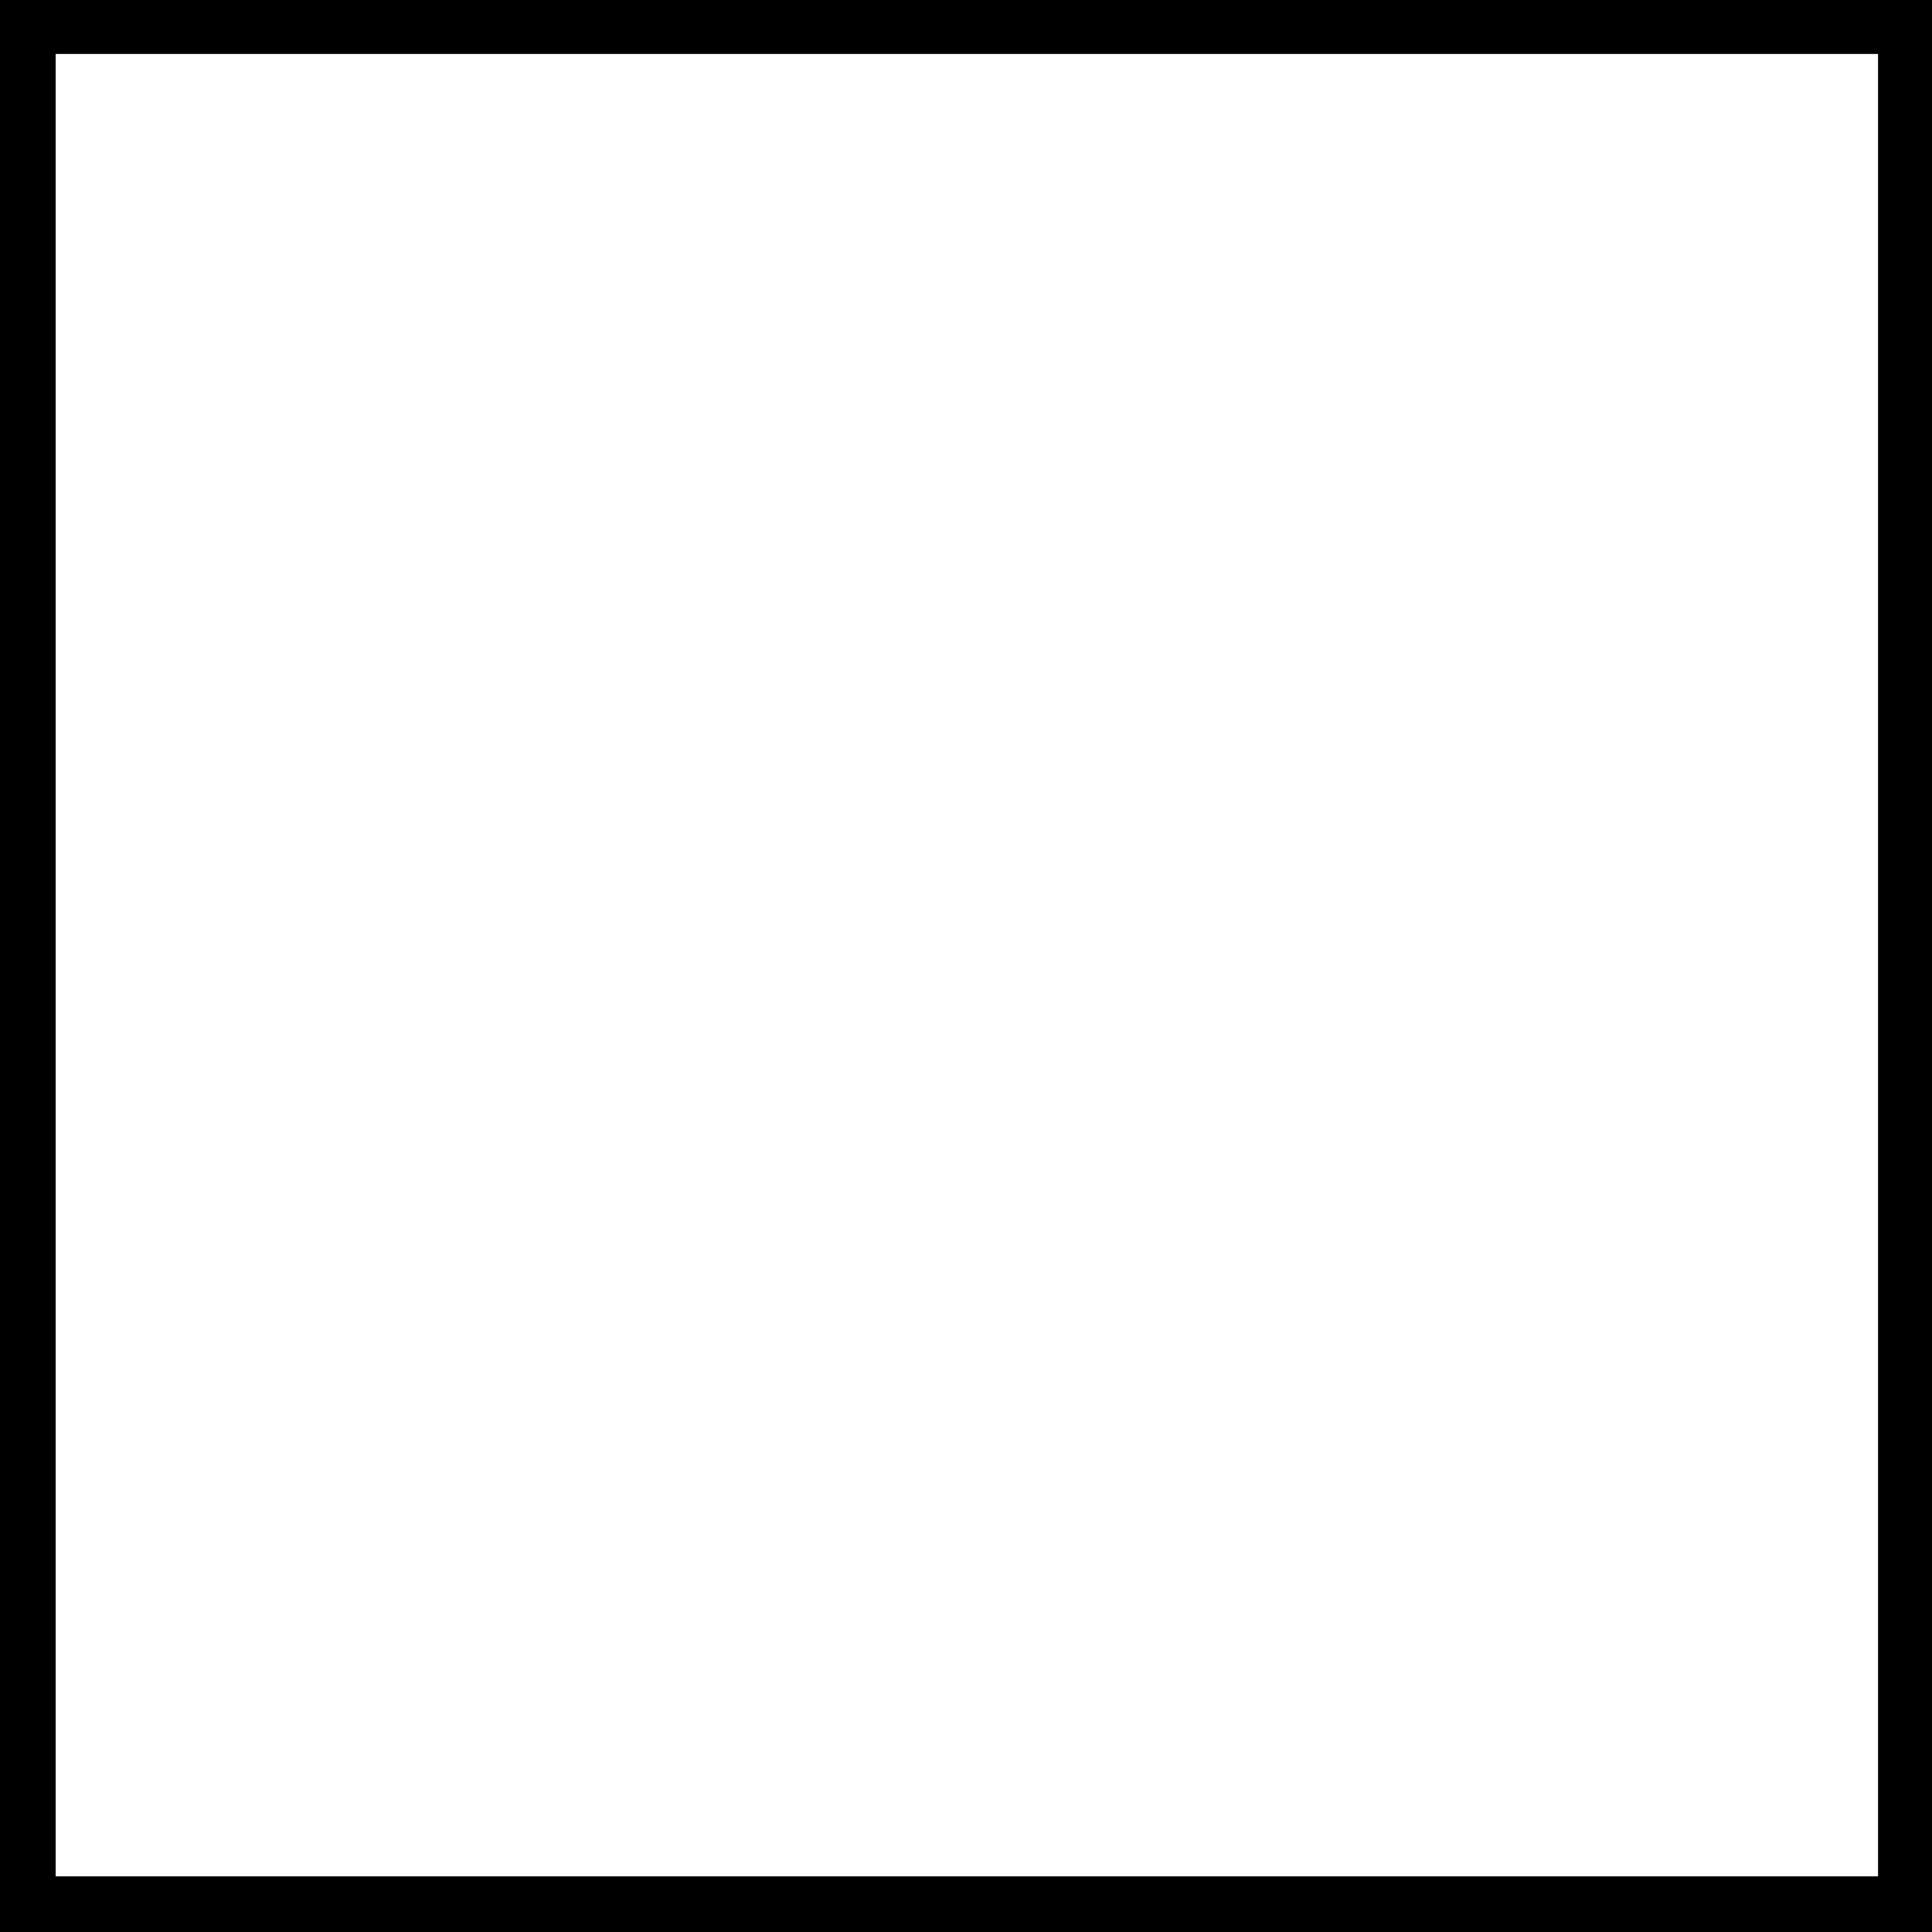
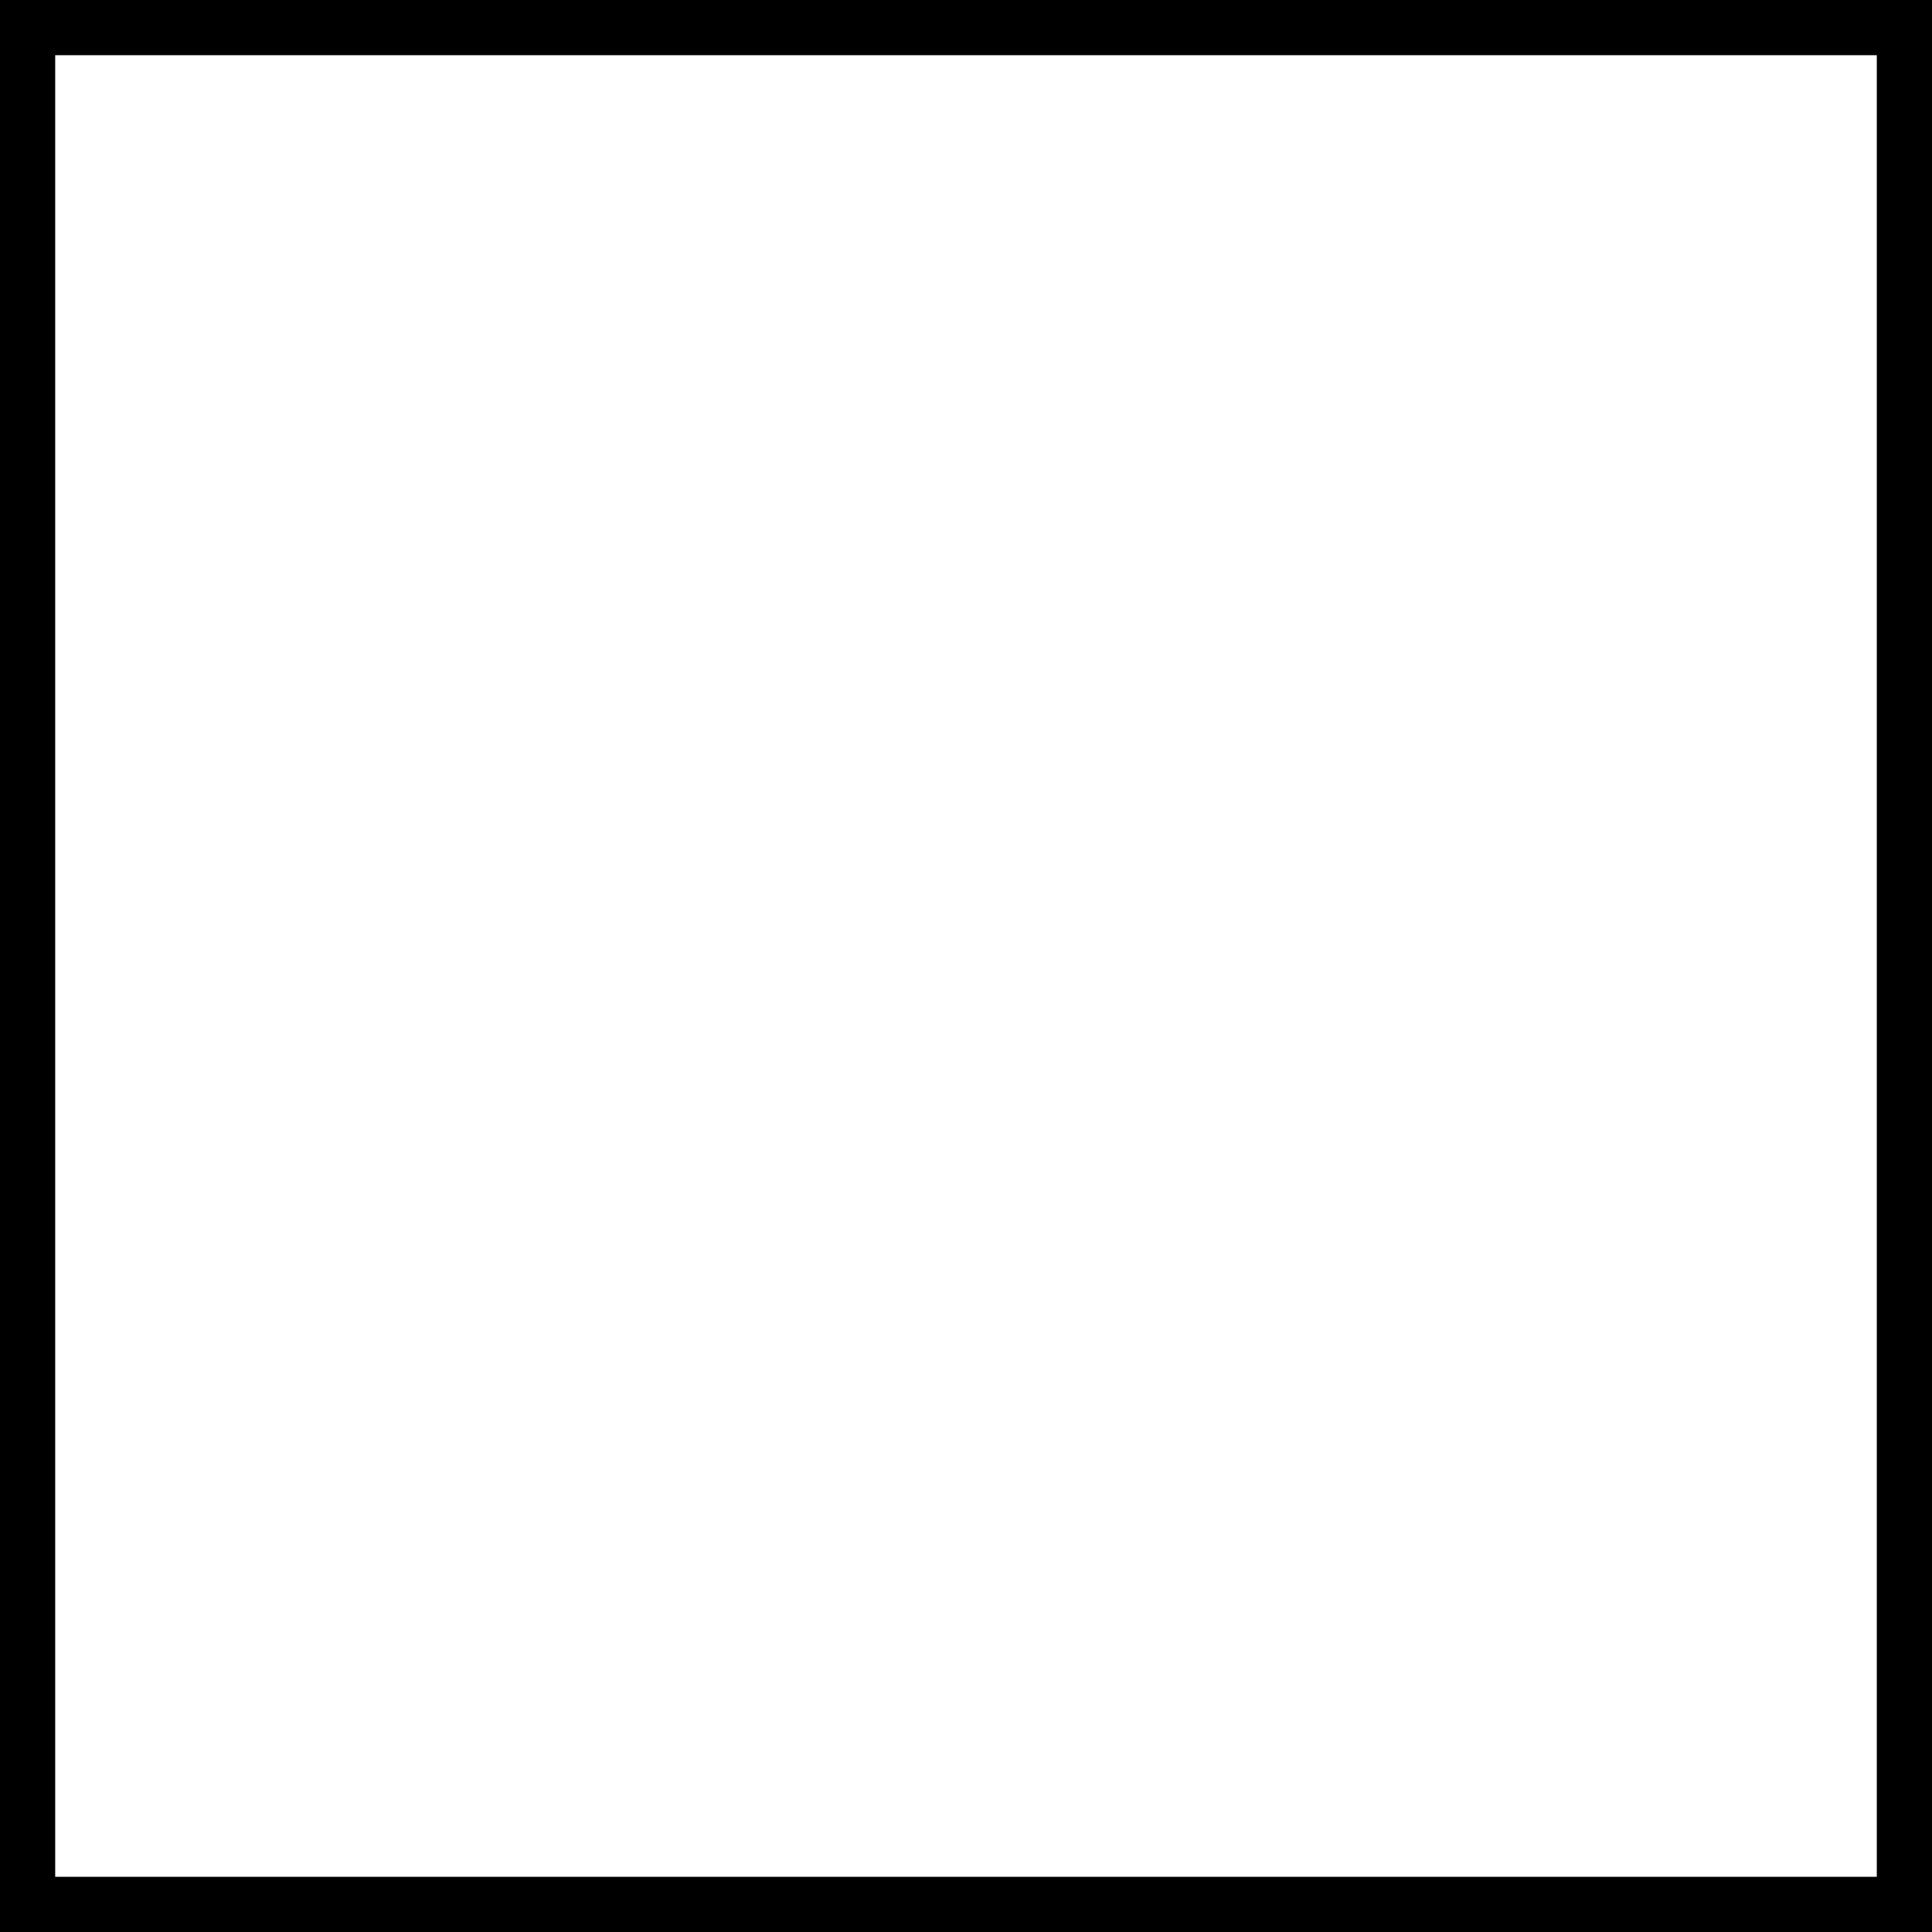
- <svg xmlns="http://www.w3.org/2000/svg" viewBox="0 -16.797 16.797 16.797" version="1.2" baseProfile="tiny">
+ <svg xmlns="http://www.w3.org/2000/svg" viewBox="0 -17.5 17.5 17.5" version="1.2" baseProfile="tiny">
  <defs>
</defs>
  <g fill="none" stroke="black" stroke-width="1" fill-rule="evenodd" stroke-linecap="square" stroke-linejoin="bevel">
    <g fill="#000000" fill-opacity="1" stroke="none" transform="matrix(1,0,0,1,0,0)" font-family="ESRI Default Marker" font-size="18" font-weight="400" font-style="normal">
-       <path vector-effect="none" fill-rule="nonzero" d="M16.797,0 L0,0 L0,-16.797 L16.797,-16.797 L16.797,0 M16.328,-0.484 L16.328,-16.328 L0.484,-16.328 L0.484,-0.484 L16.328,-0.484" />
+       <path vector-effect="none" fill-rule="nonzero" d="M17.5,0 L0,0 L0,-17.5 L17.5,-17.5 L17.5,0 M17,-0.5 L17,-17 L0.5,-17 L0.5,-0.5 L17,-0.5" />
    </g>
  </g>
</svg>
